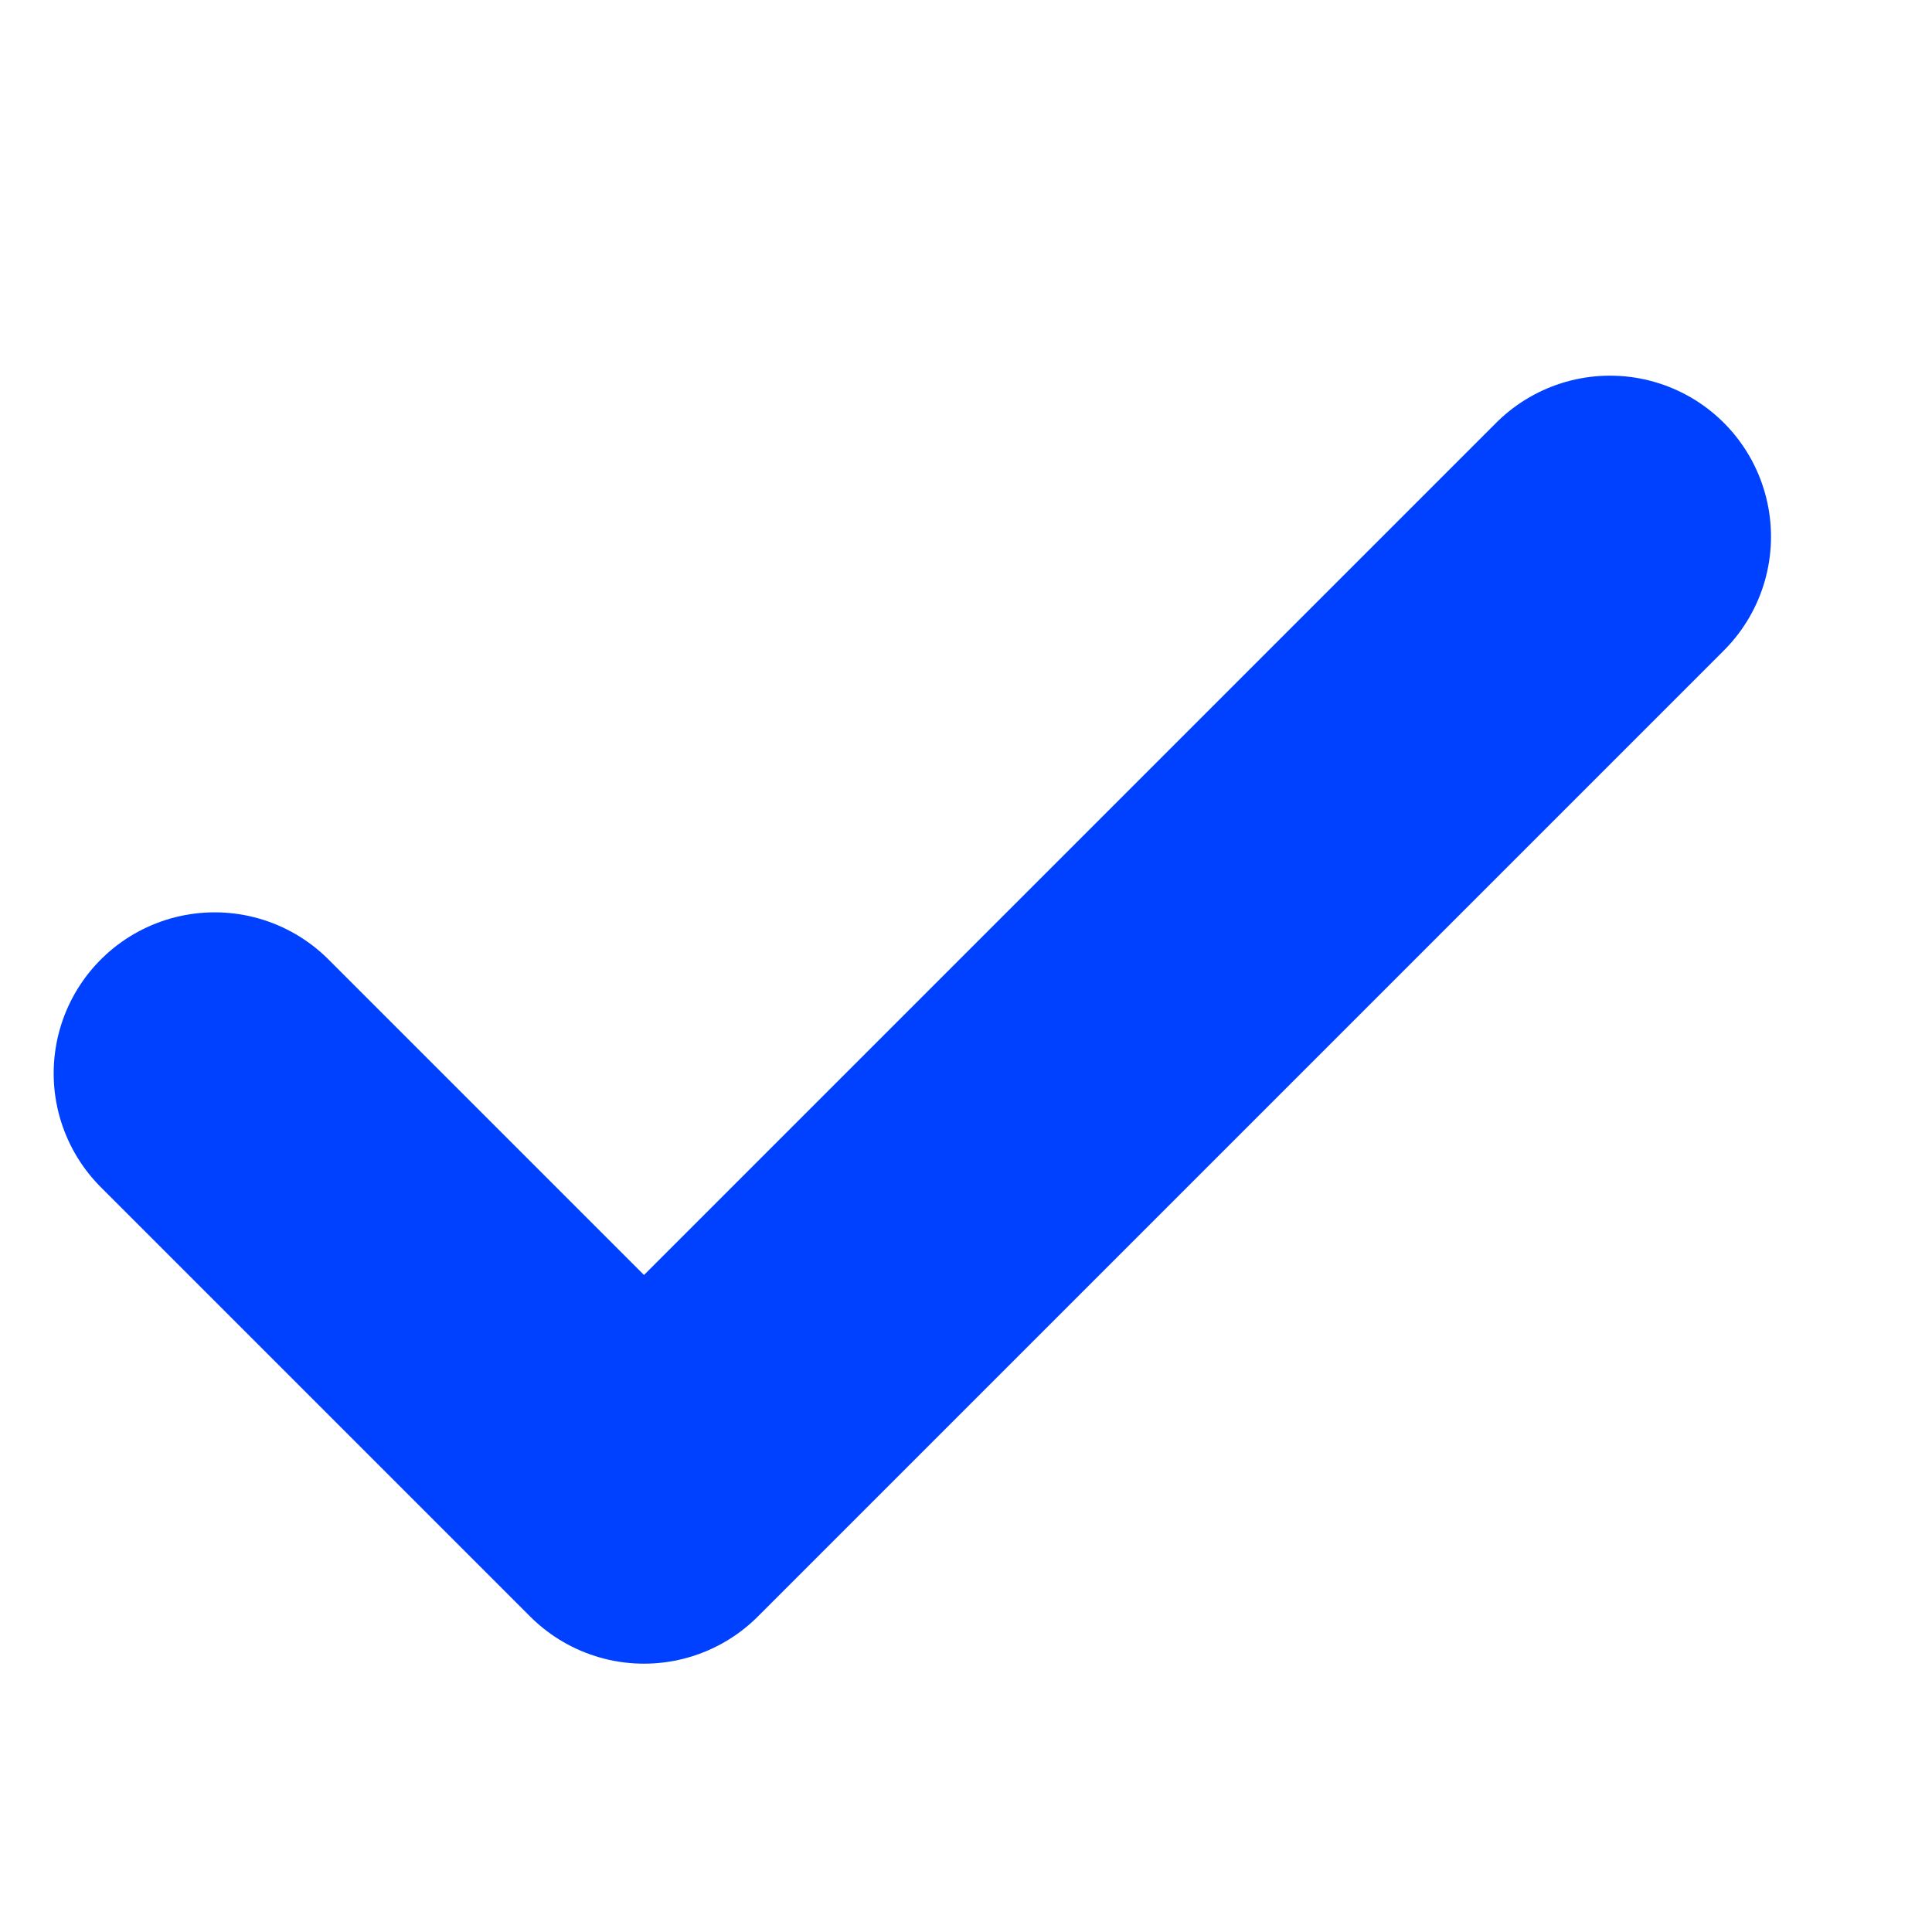
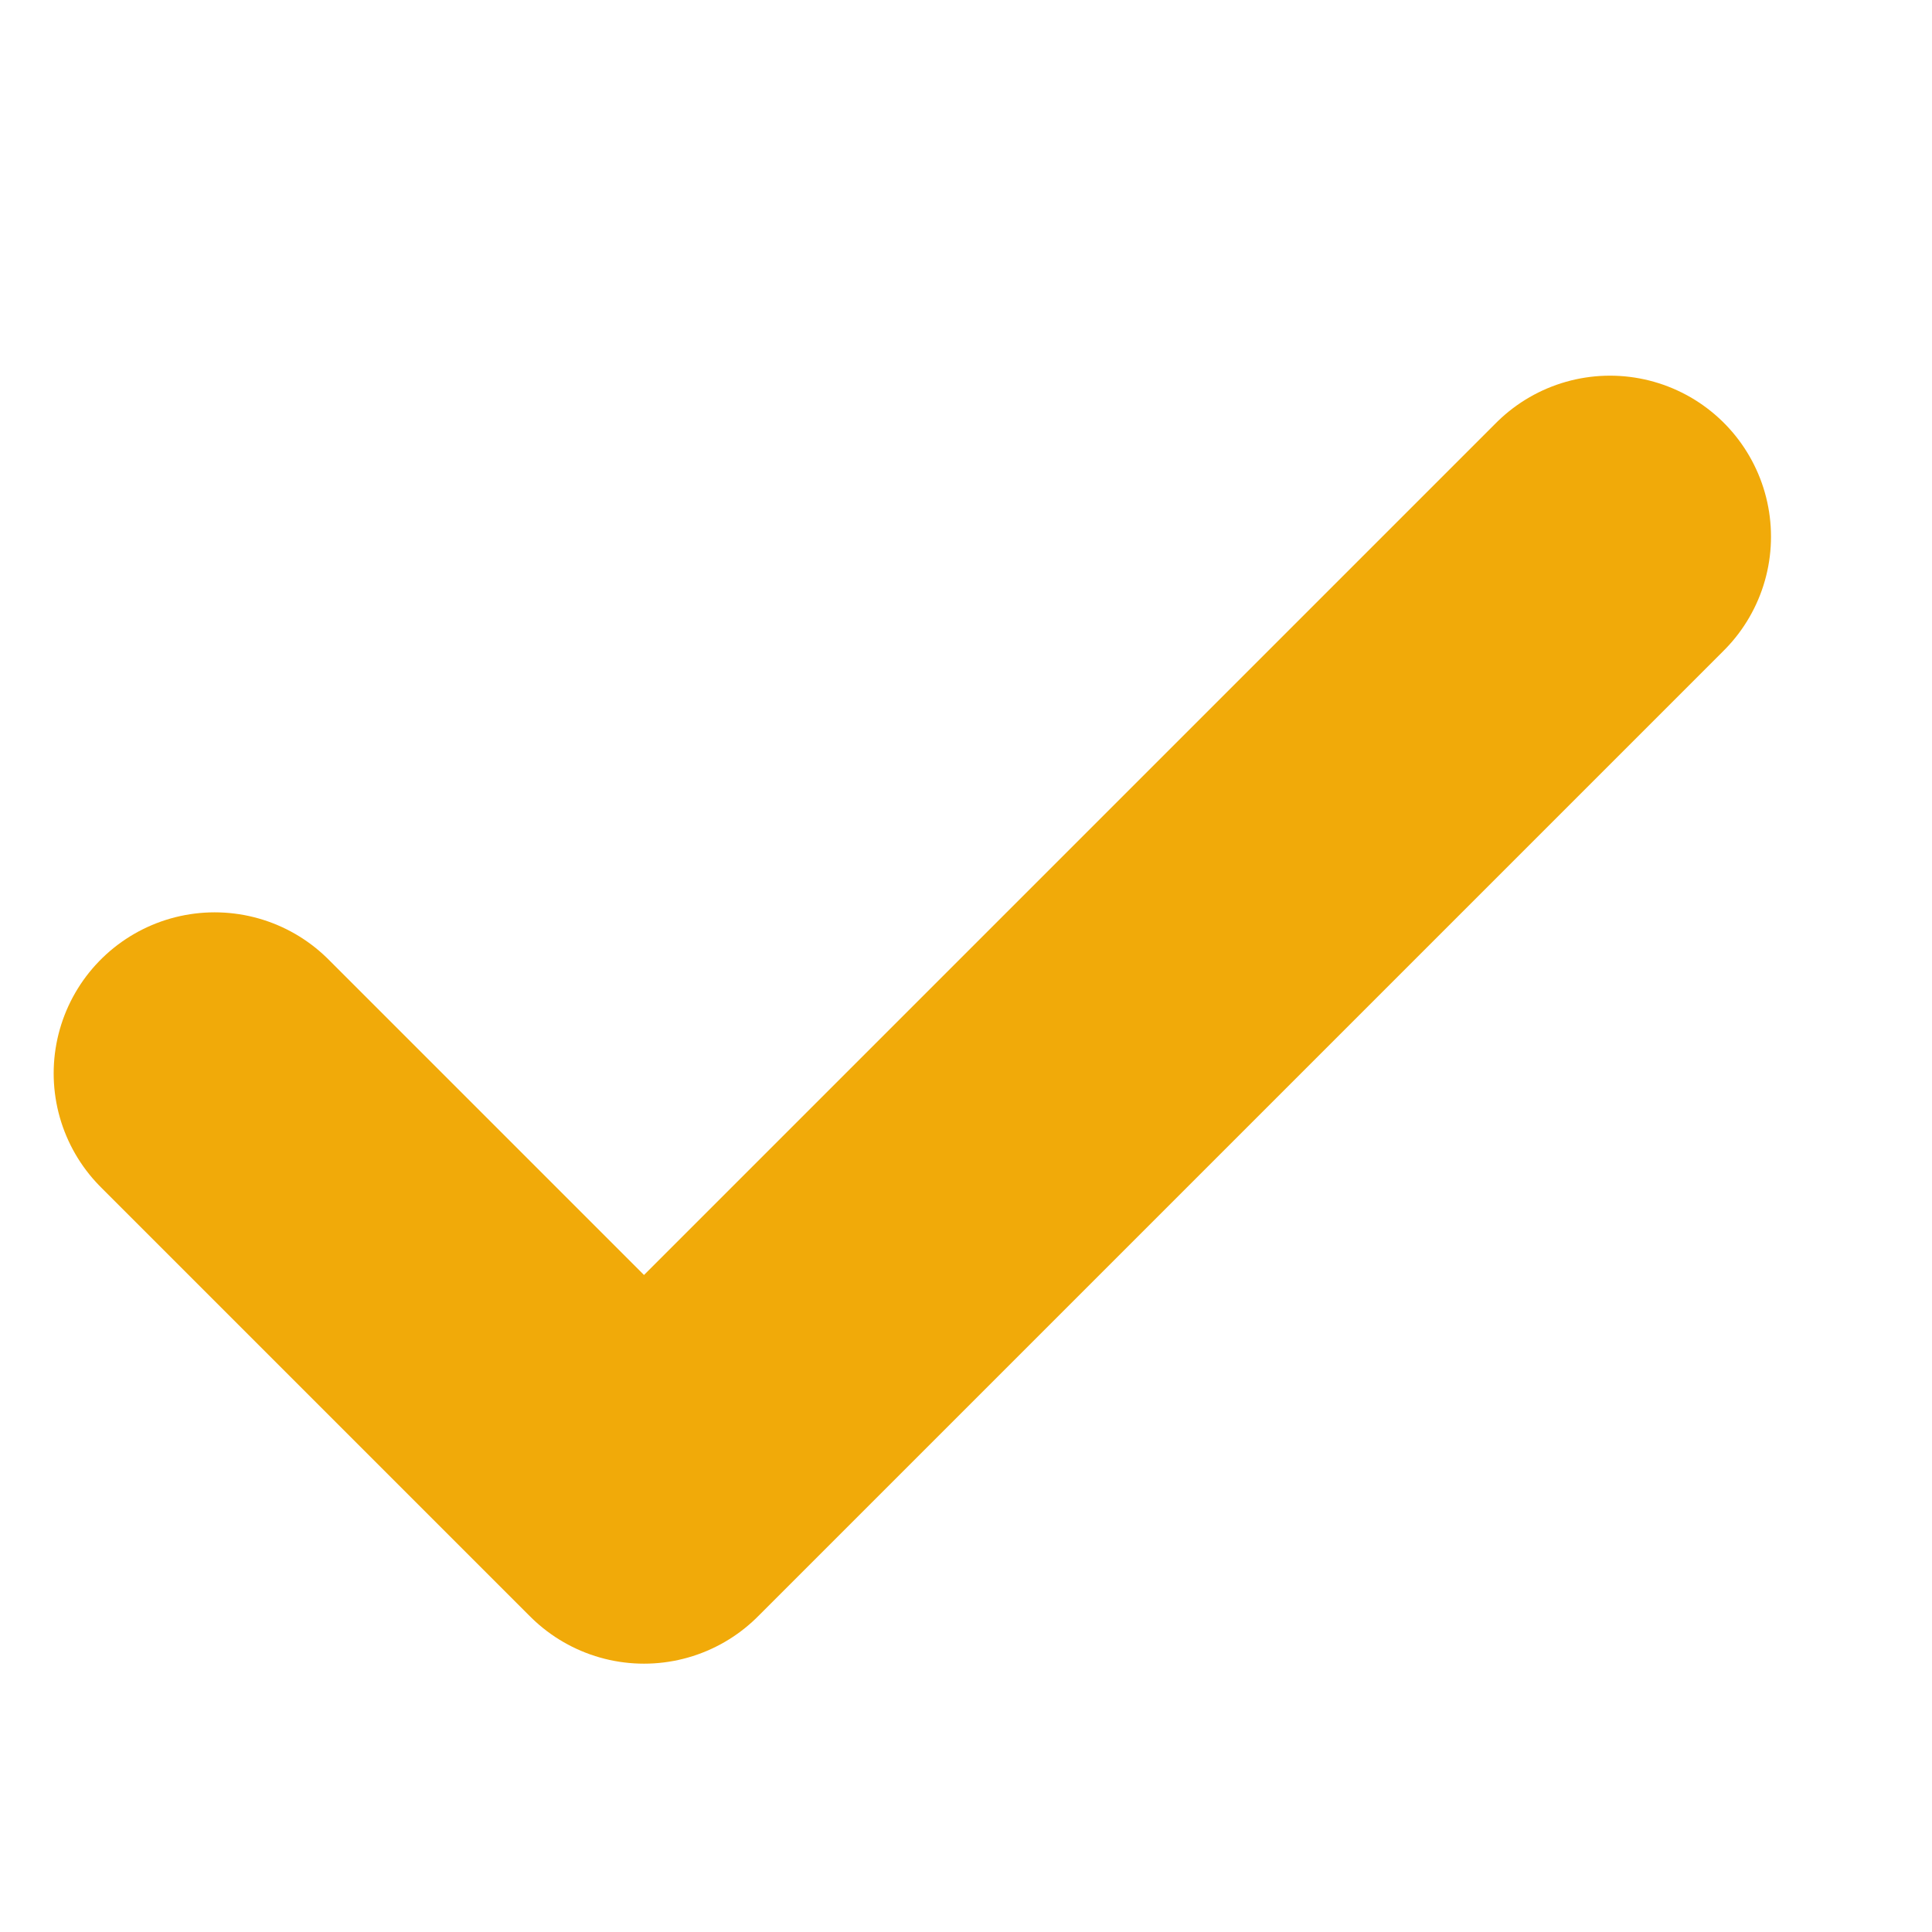
<svg xmlns="http://www.w3.org/2000/svg" width="18px" height="18px" viewBox="0 0 18 18" version="1.1">
  <defs />
  <g id="Check-Accent" stroke="none" stroke-width="1" fill="none" fill-rule="evenodd" stroke-linecap="round" stroke-linejoin="round">
-     <polyline id="Path-2" stroke="#0041FF" stroke-width="3" points="2 10 6 14 15 5" />
+     <polyline id="Path-2" stroke="#f1aa09" stroke-width="3" points="2 10 6 14 15 5" />
  </g>
</svg>
